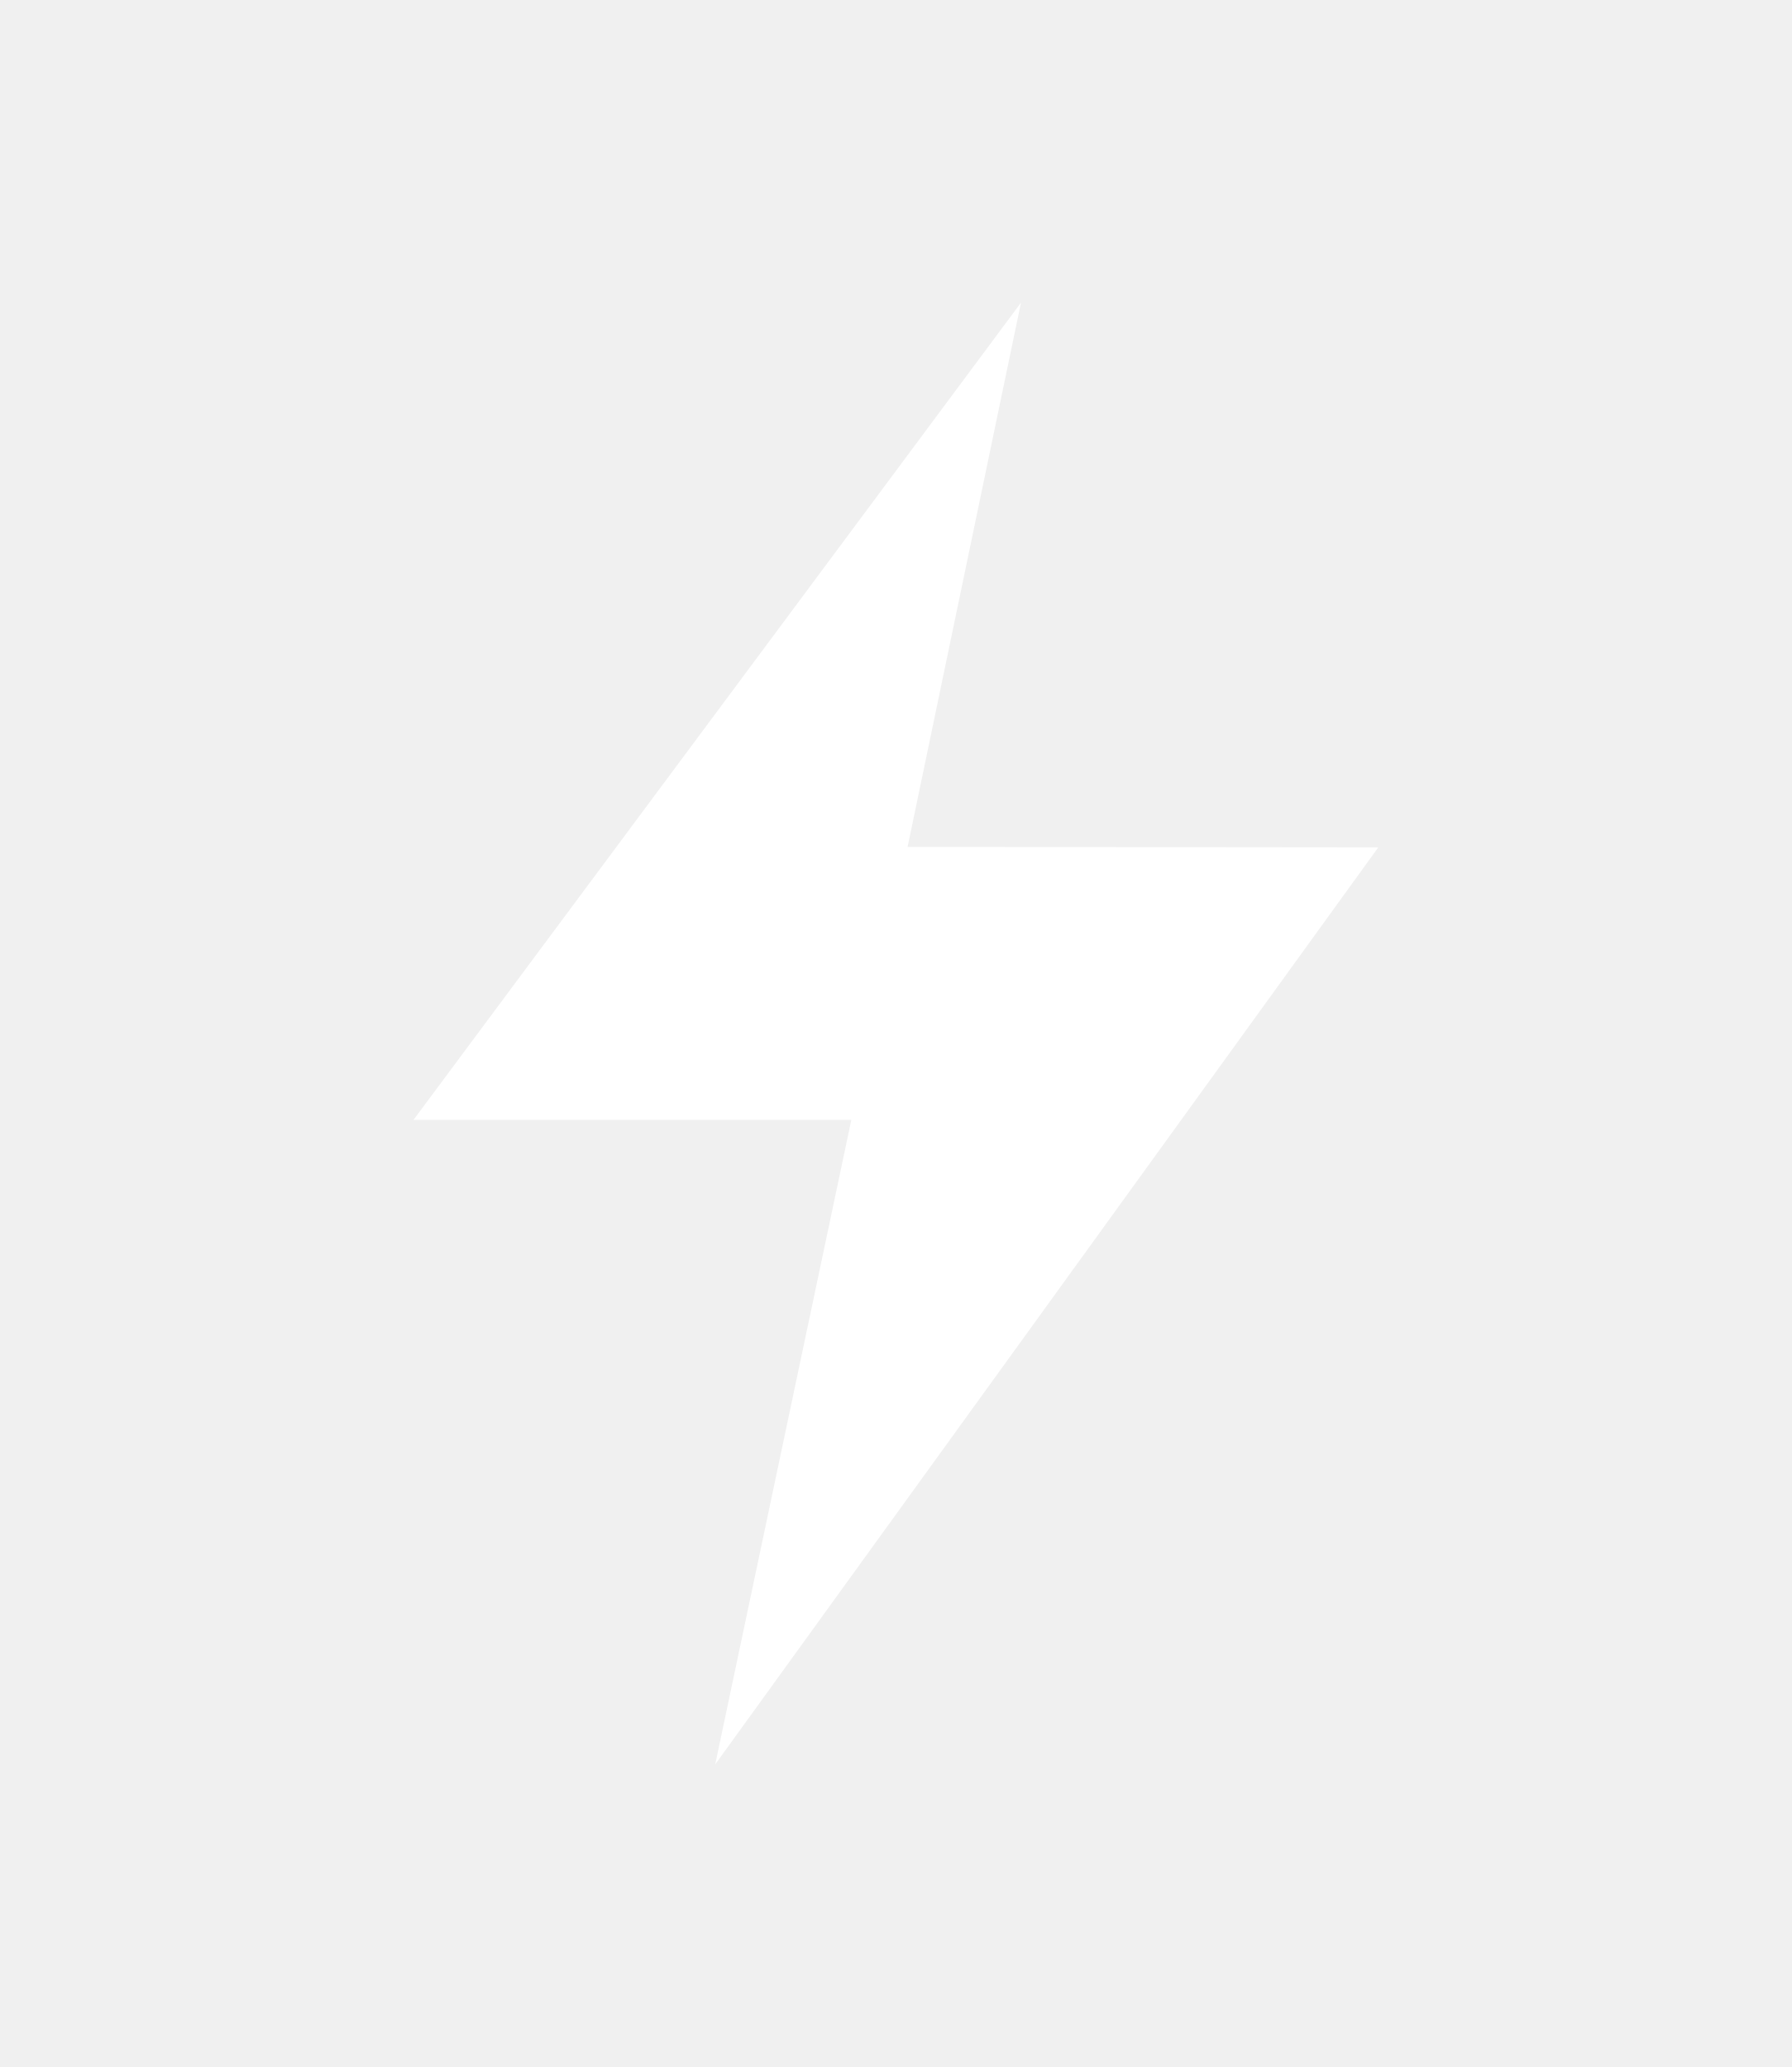
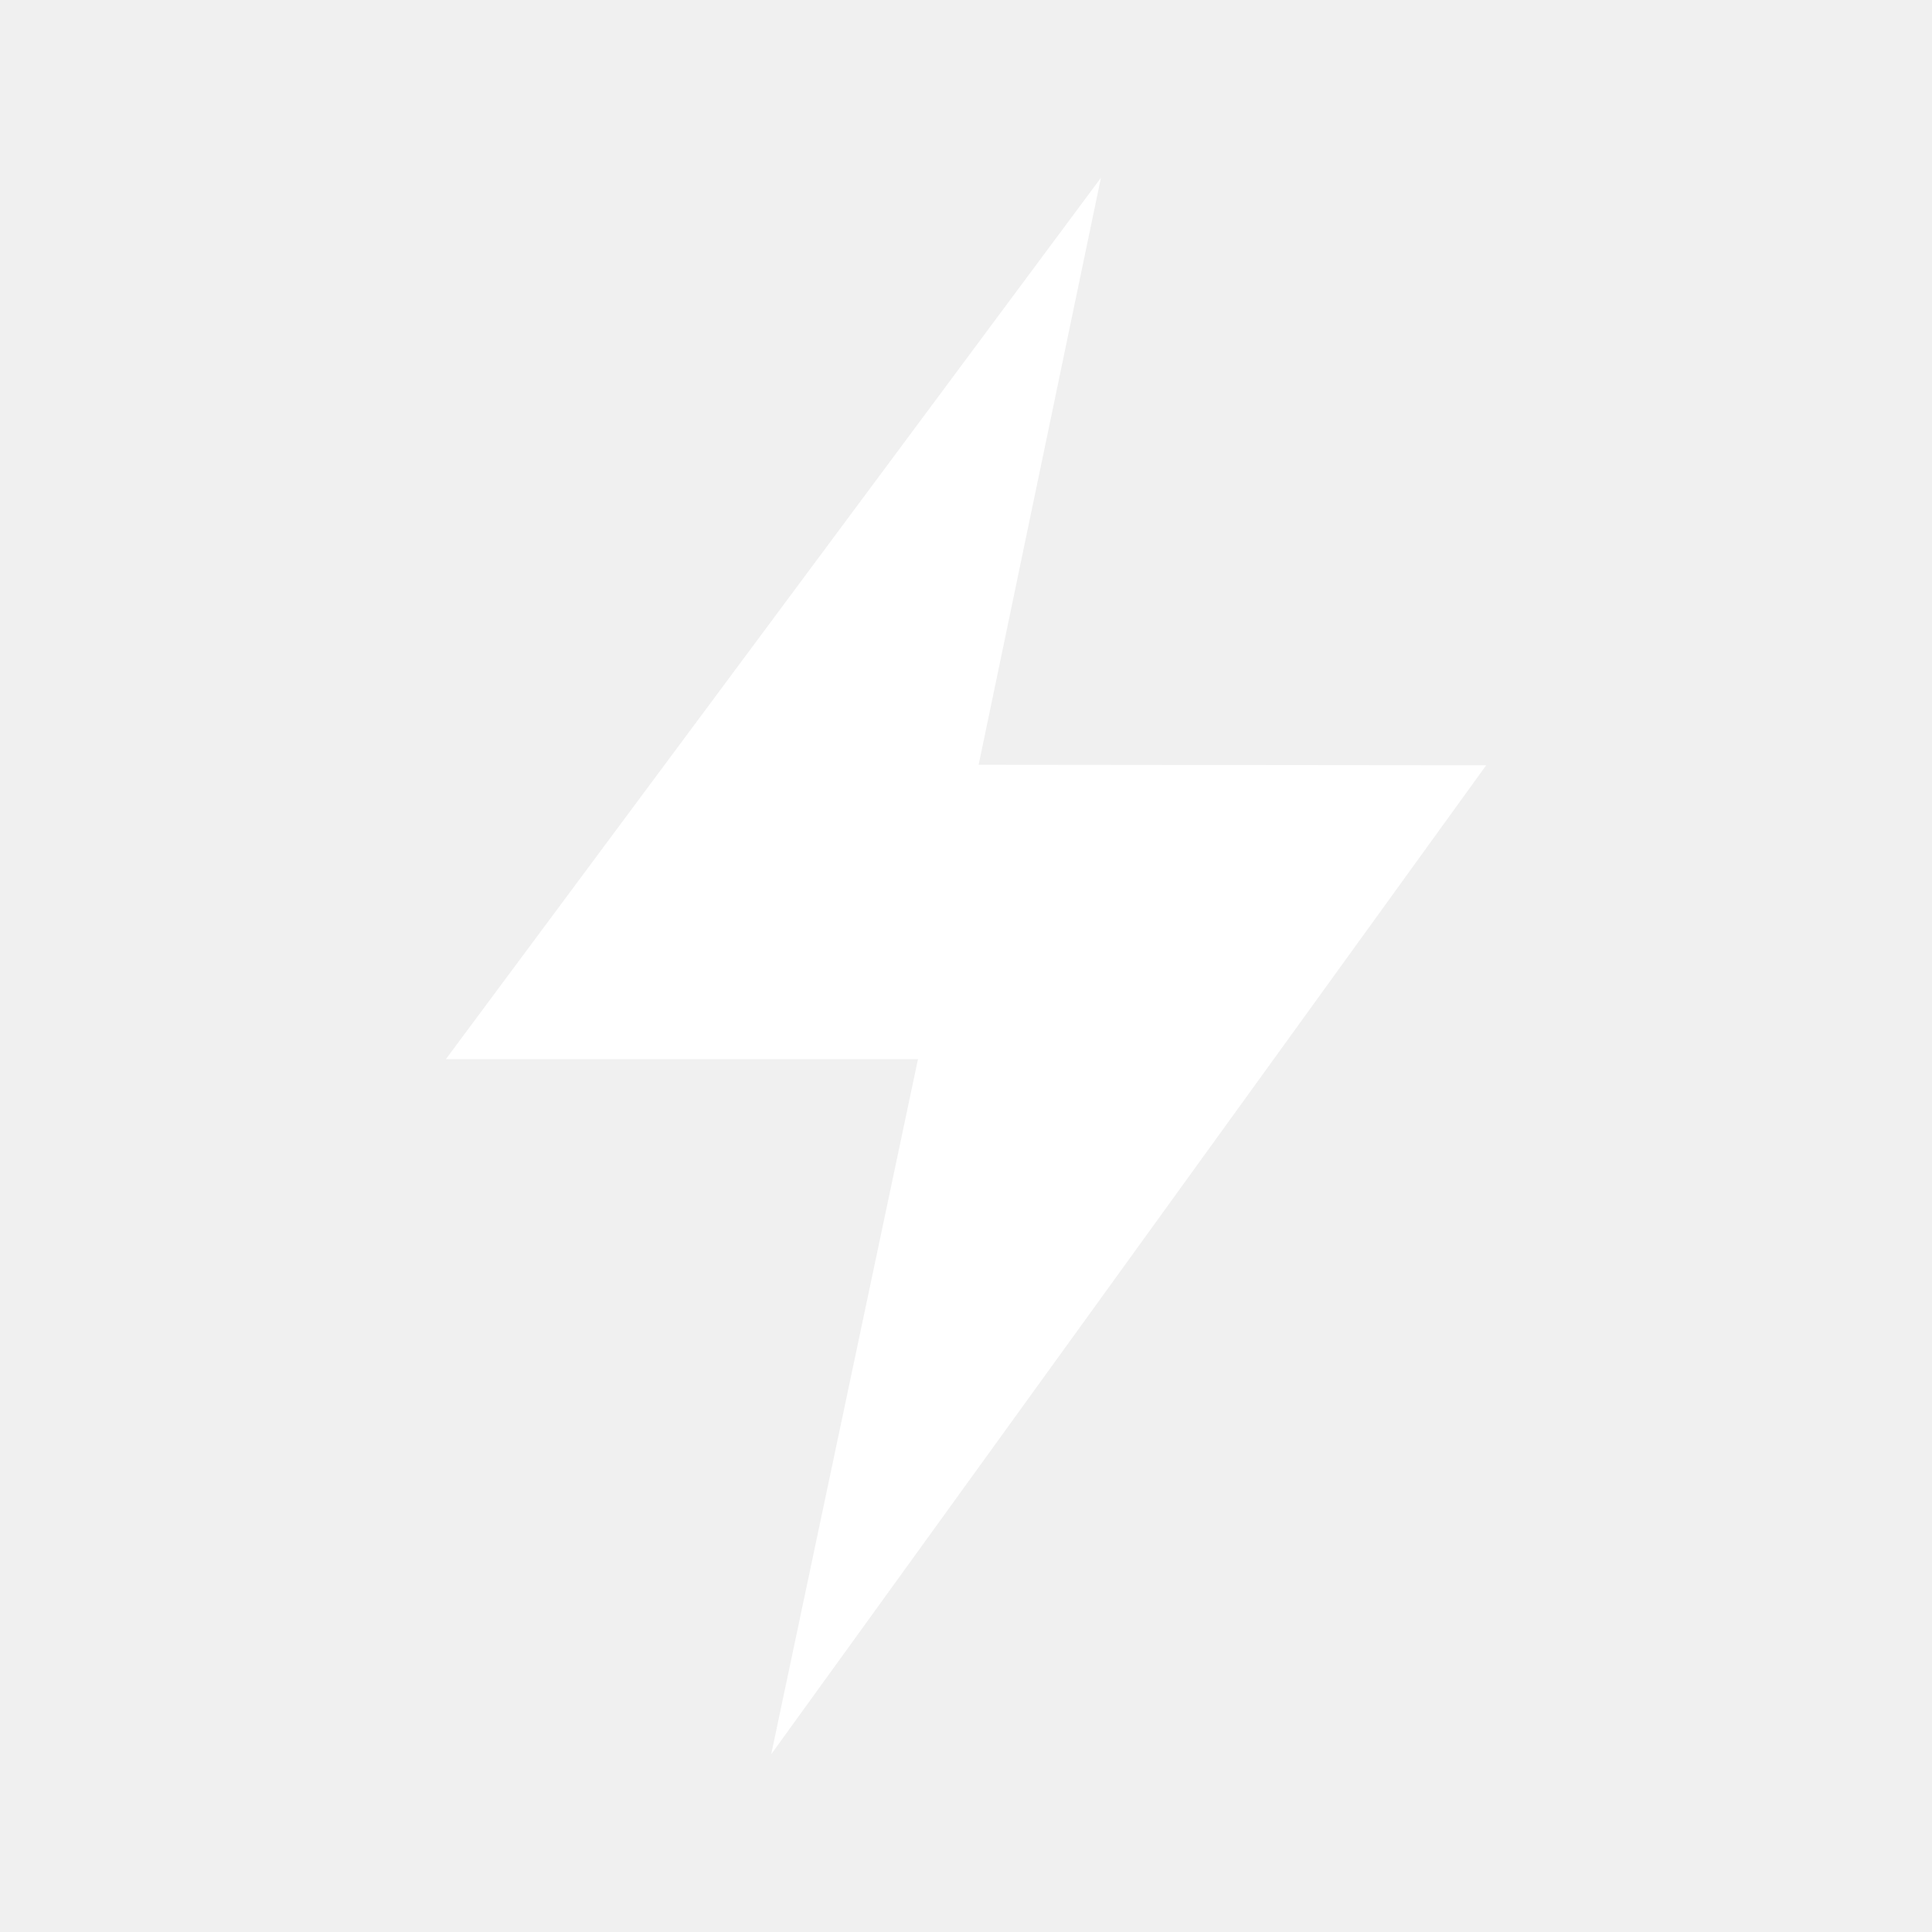
- <svg xmlns="http://www.w3.org/2000/svg" width="130" height="150" viewBox="0 0 130 150" version="1.1" id="svg1" xml:space="preserve">
-   <defs id="defs1" />
-   <g id="content" transform="matrix(3.779528,0,0,3.779528,0,0)">
-     <path style="fill:#ffffff;stroke:none;stroke-width:1.323;stroke-linecap:square;fill-opacity:1" d="M 19.6,5.811 7.938,21.502 l 8.405,2.2e-5 -2.613,12.375 12.729,-17.607 -9.036,-0.009 z" id="path1" />
+ <svg xmlns="http://www.w3.org/2000/svg" width="130" height="130" viewBox="0 0 130 130" version="1.1" id="svg1" xml:space="preserve">
+   <g id="g_parts" transform="translate(0,-10)">
+     <defs id="defs1" />
+     <g id="content" transform="matrix(3.779528,0,0,3.779528,0,0)">
+       <path style="fill:#ffffff;stroke:none;stroke-width:1.323;stroke-linecap:square;fill-opacity:1" d="M 19.6,5.811 7.938,21.502 l 8.405,2.2e-5 -2.613,12.375 12.729,-17.607 -9.036,-0.009 z" id="path1" />
+     </g>
  </g>
</svg>
